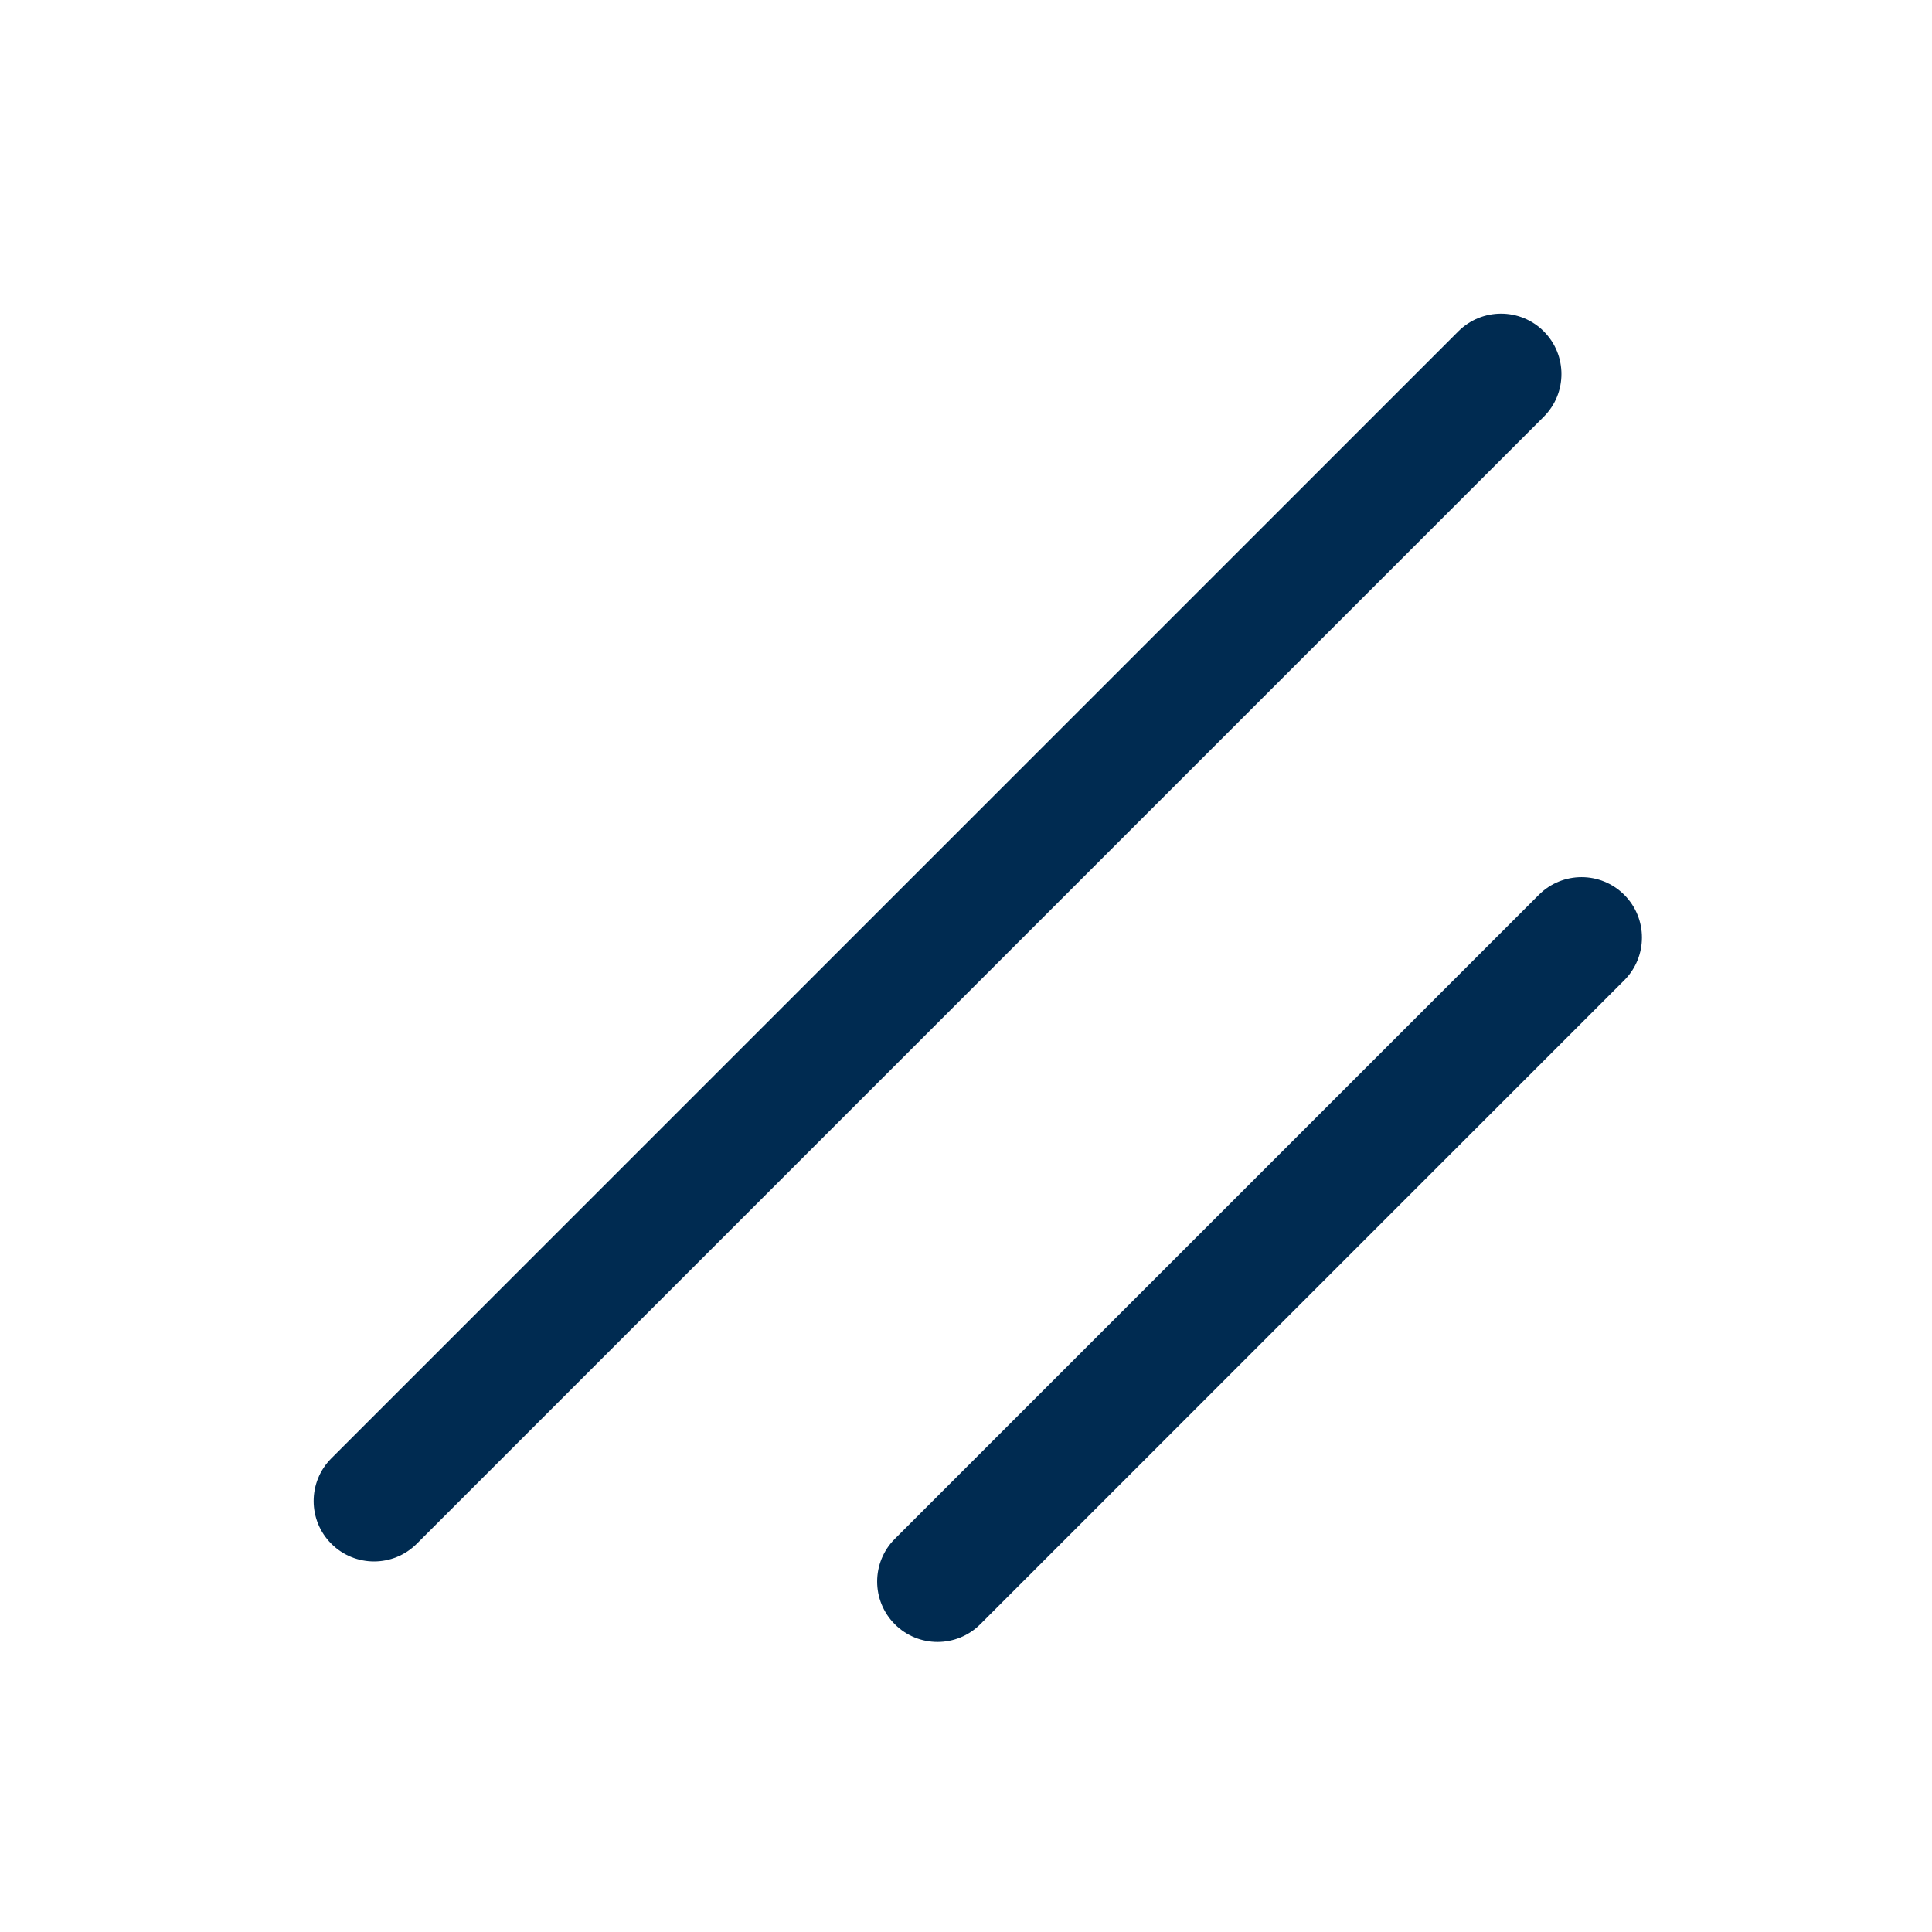
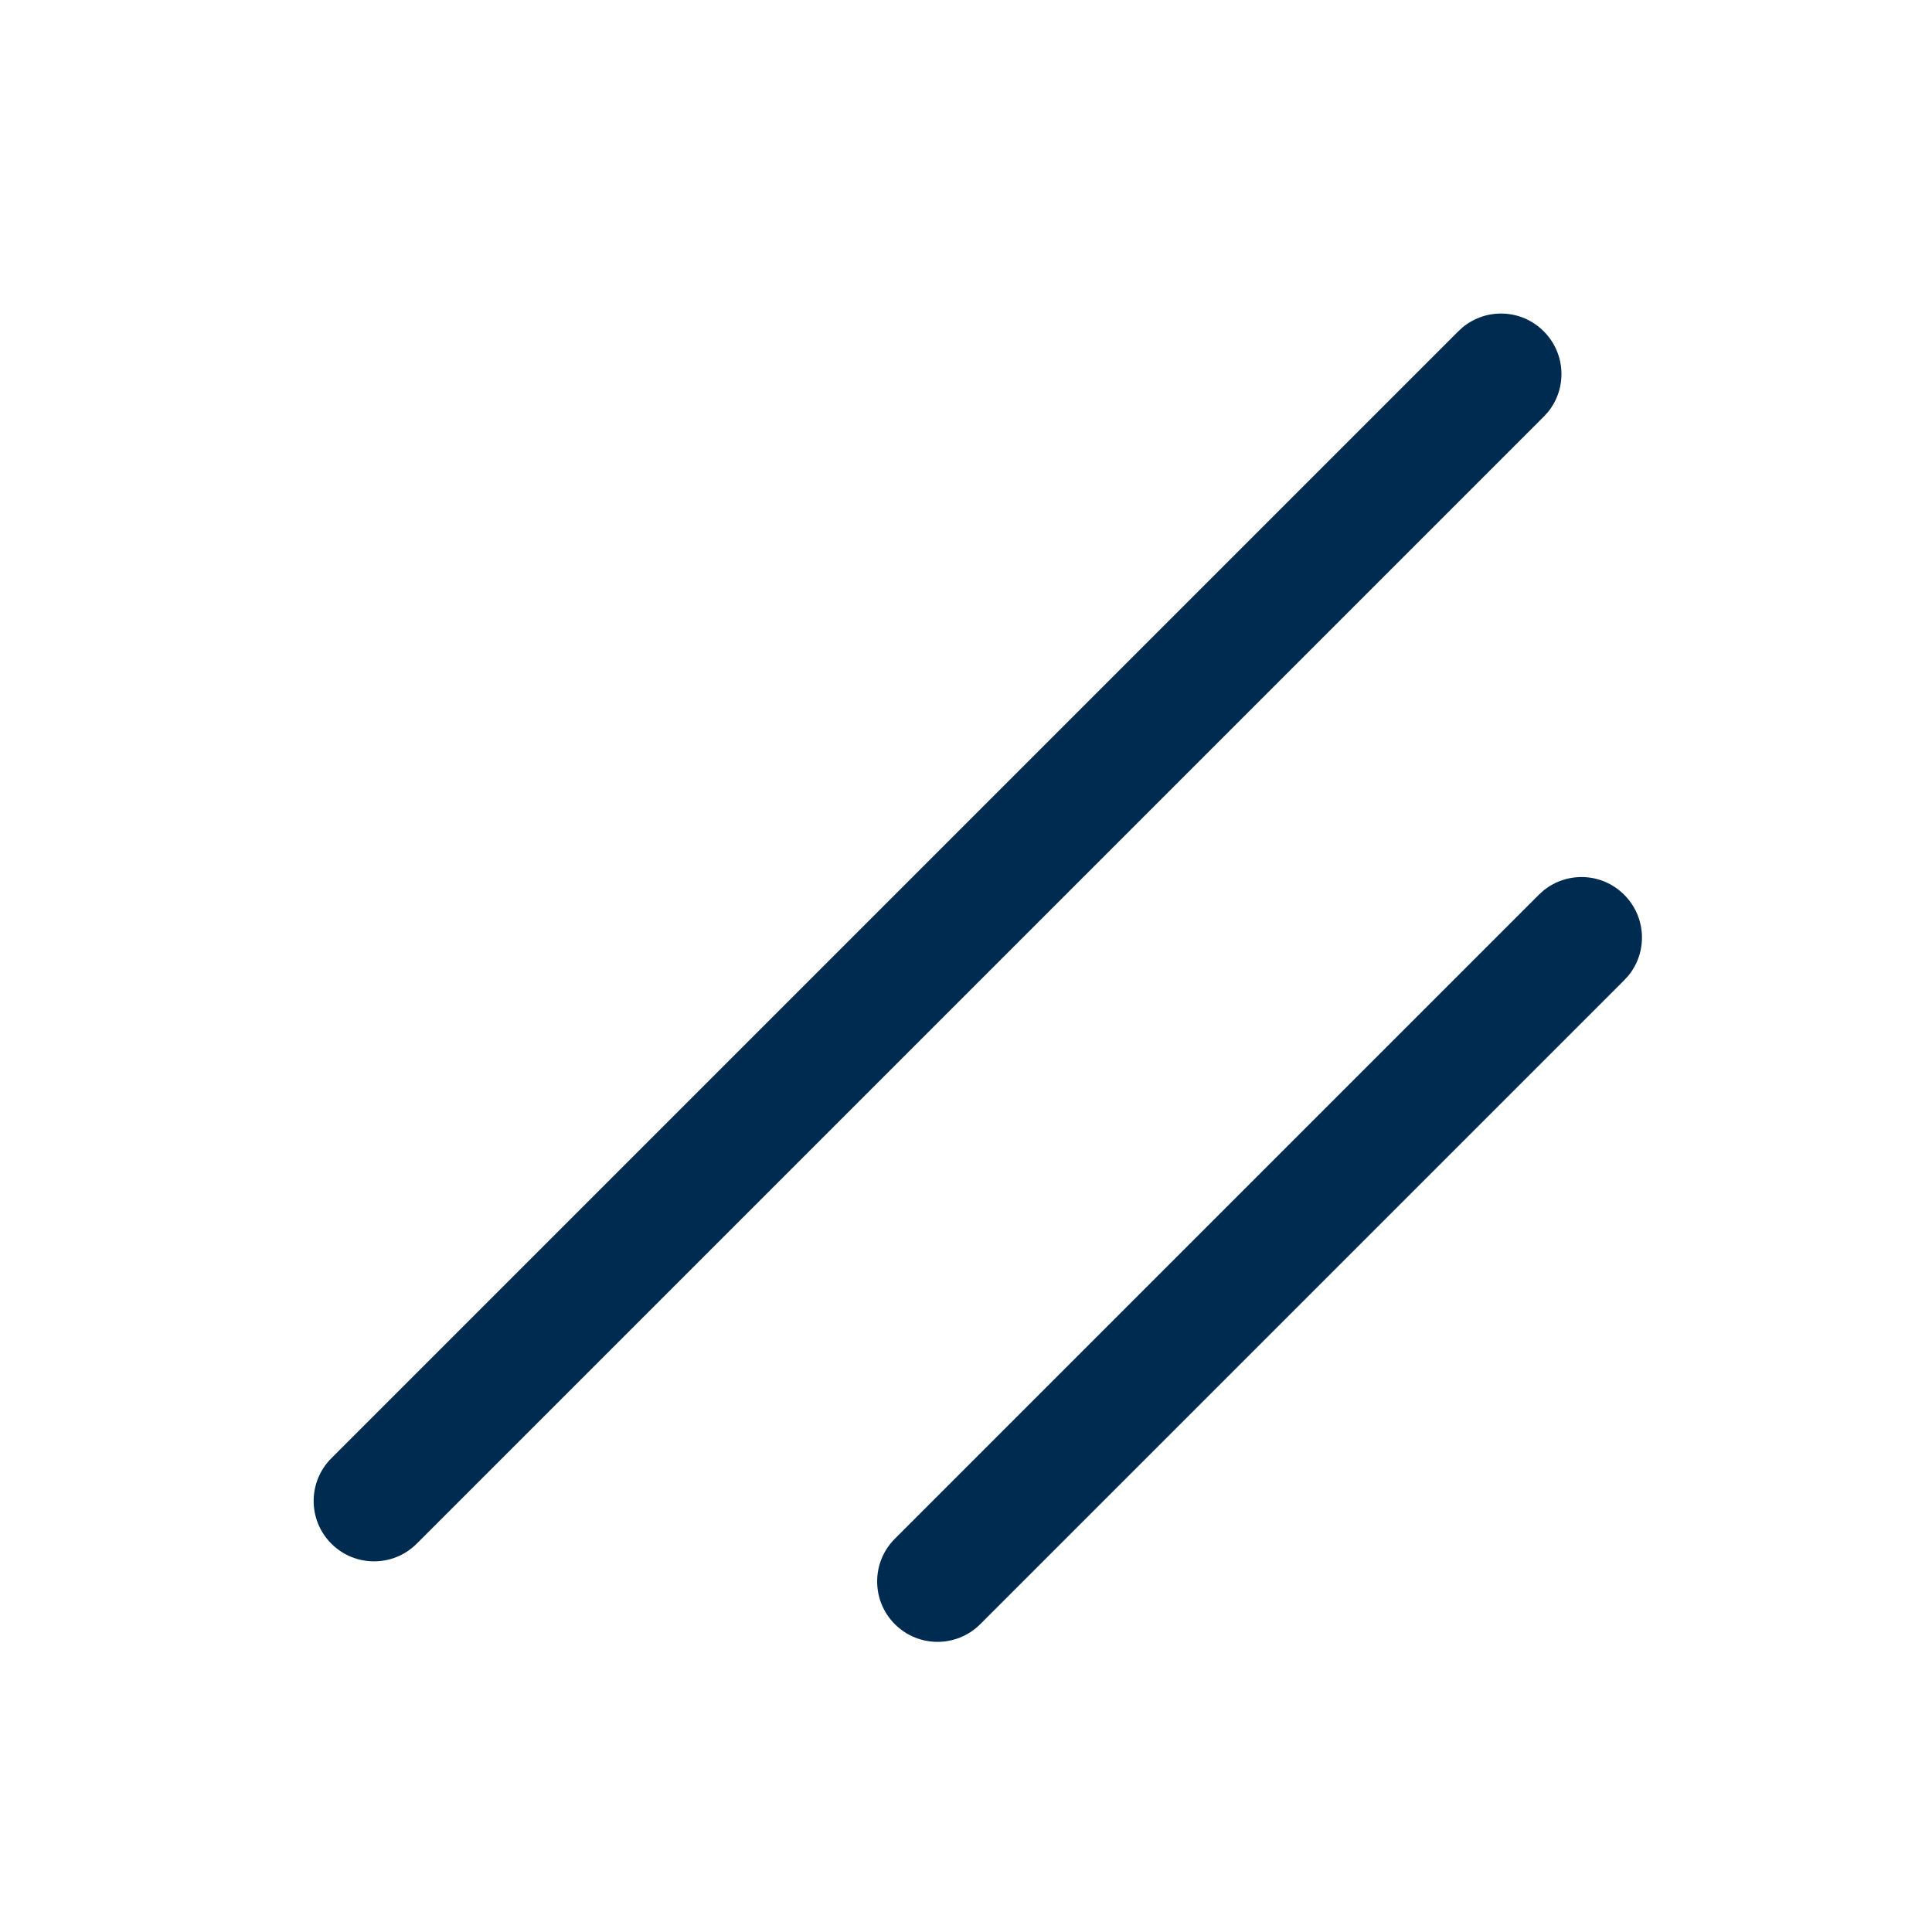
<svg xmlns="http://www.w3.org/2000/svg" width="24" height="24" viewBox="0 0 24 24" fill="none">
-   <path fill-rule="evenodd" clip-rule="evenodd" d="M18.116,4.116c0.293,-0.293 0.768,-0.293 1.061,0c0.293,0.293 0.293,0.768 0,1.061l-14,14c-0.293,0.293 -0.768,0.293 -1.061,0c-0.293,-0.293 -0.293,-0.768 0,-1.061zM19.116,11.116c0.293,-0.293 0.768,-0.293 1.061,0c0.293,0.293 0.293,0.768 0,1.061l-8,8c-0.293,0.293 -0.768,0.293 -1.061,0c-0.293,-0.293 -0.293,-0.768 0,-1.061z" fill="#002B51" />
+   <path fill-rule="evenodd" clip-rule="evenodd" d="M19.177,4.116c0.275,0.275 0.292,0.709 0.052,1.003l-0.052,0.057l-14,14c-0.293,0.293 -0.768,0.293 -1.061,0c-0.293,-0.293 -0.293,-0.768 0,-1.061l14,-14l0.057,-0.052c0.295,-0.24 0.729,-0.223 1.003,0.052zM20.177,11.116c0.275,0.275 0.292,0.709 0.052,1.003l-0.052,0.057l-8,8c-0.293,0.293 -0.768,0.293 -1.061,0c-0.293,-0.293 -0.293,-0.768 0,-1.061l8,-8l0.057,-0.052c0.295,-0.24 0.729,-0.223 1.003,0.052z" fill="#002B51" />
</svg>
